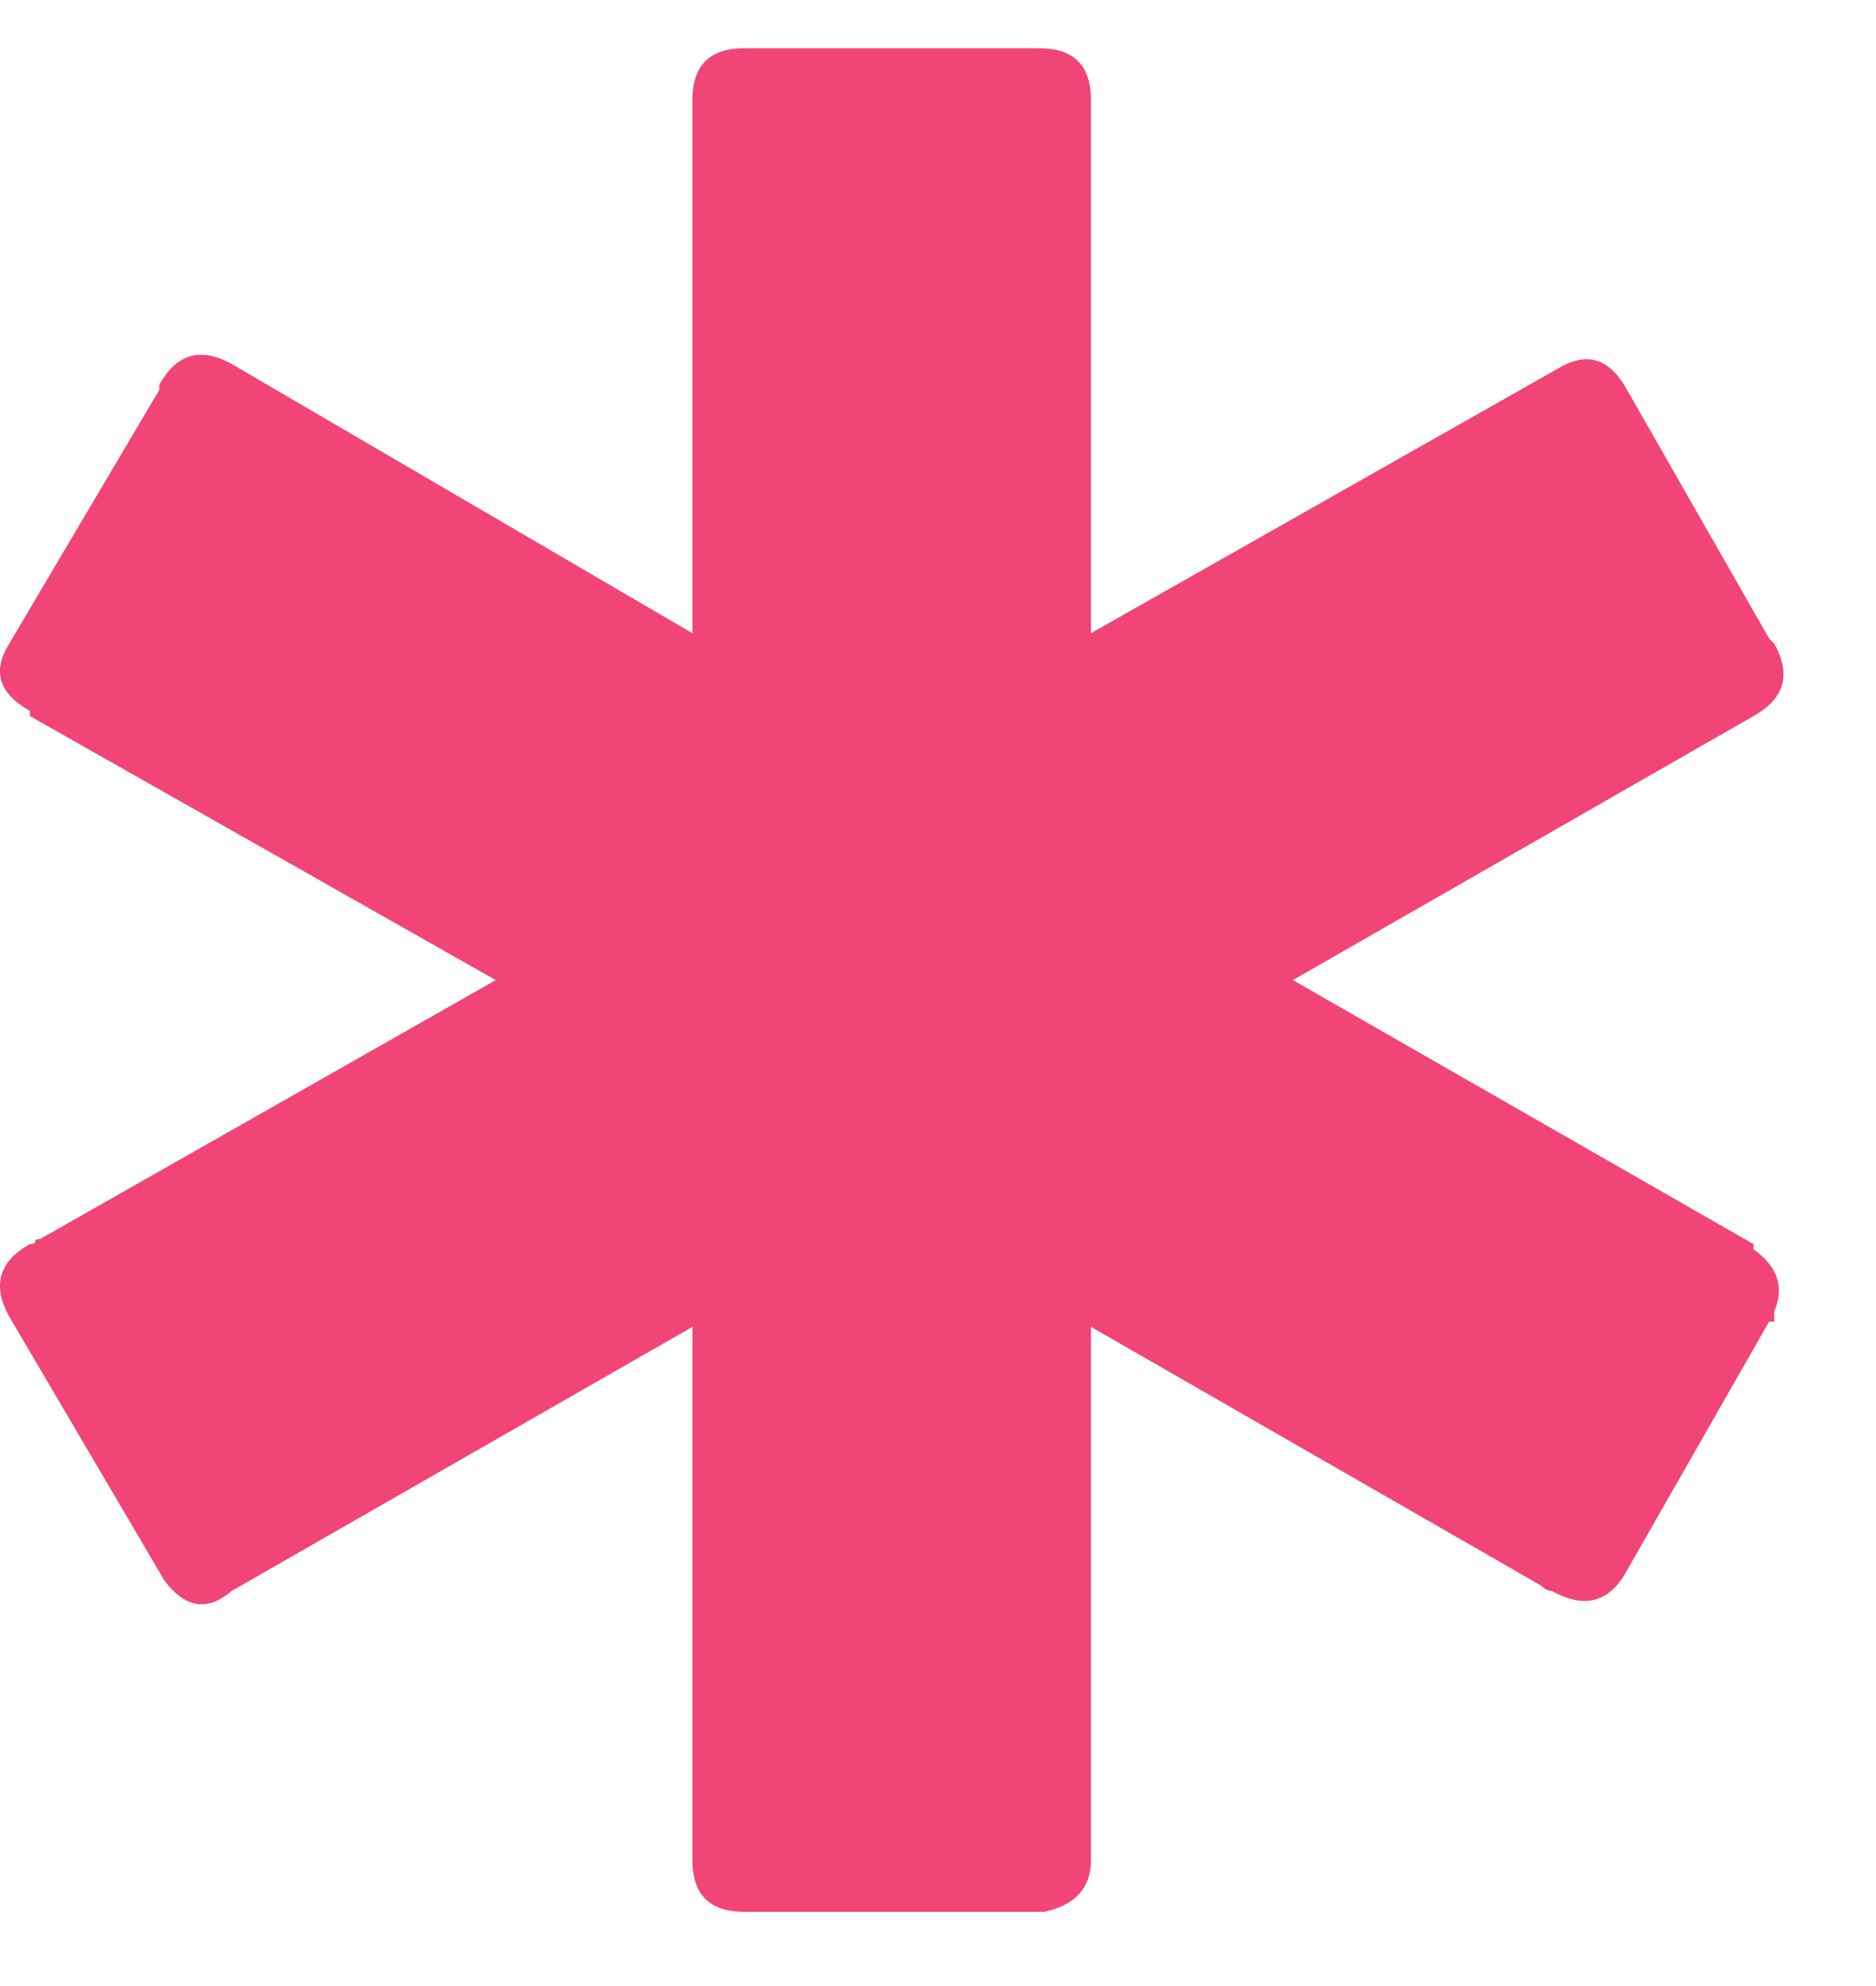
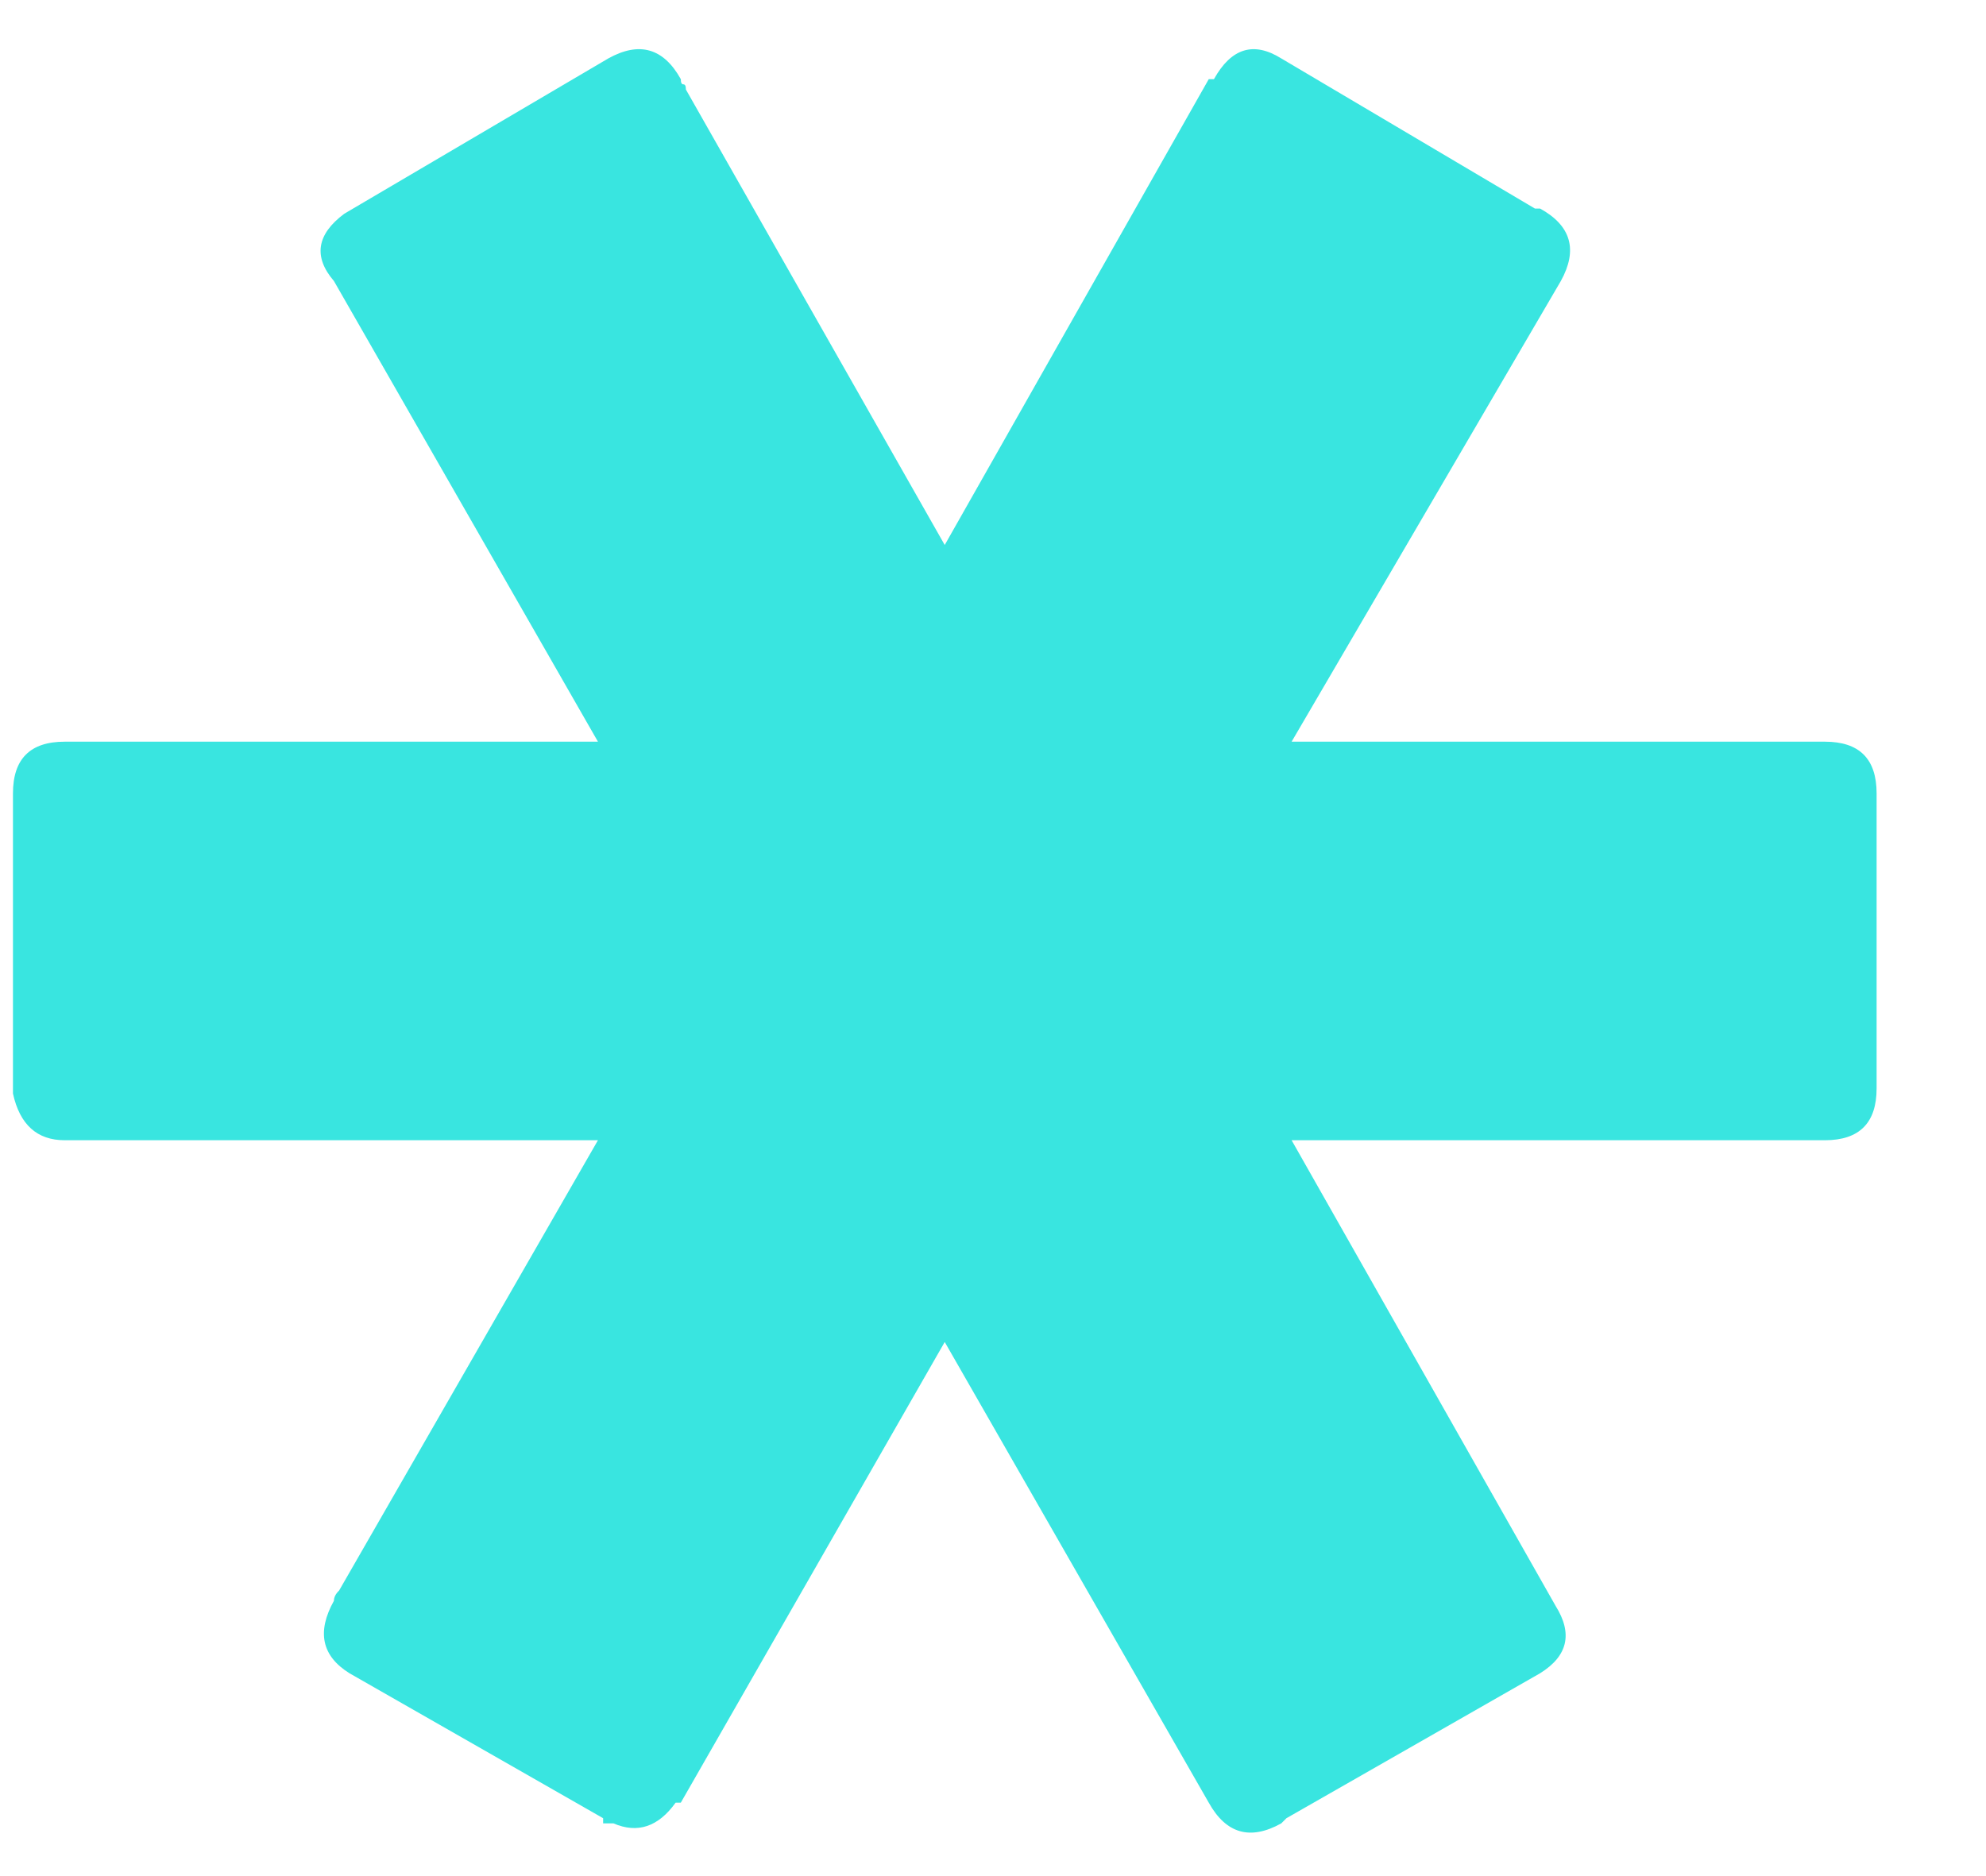
- <svg xmlns="http://www.w3.org/2000/svg" width="17px" height="18px" viewBox="0 0 17 18" version="1.1">
+ <svg xmlns="http://www.w3.org/2000/svg" width="18px" height="17px" viewBox="0 0 18 17" version="1.1">
  <defs />
  <g id="Page-1" stroke="none" stroke-width="1" fill="none" fill-rule="evenodd">
-     <g id="Desktop-HD" transform="translate(-151, -1609)" fill="#F14577">
-       <g id="K8s-Cluster-Info" transform="translate(-32, 1349)">
-         <path d="M198.896,271.323 C199.115,271.479 199.178,271.667 199.084,271.886 L199.084,271.979 L199.037,271.979 L197.723,274.279 C197.567,274.529 197.348,274.576 197.066,274.419 C197.035,274.419 197.004,274.404 196.972,274.372 L192.89,272.026 L192.89,276.859 C192.89,277.109 192.749,277.266 192.468,277.328 L189.747,277.328 C189.434,277.328 189.277,277.172 189.277,276.859 L189.277,276.718 L189.277,272.026 L185.101,274.419 C184.882,274.607 184.679,274.576 184.491,274.326 L183.084,271.933 C182.927,271.651 182.99,271.432 183.271,271.276 C183.303,271.276 183.318,271.268 183.318,271.252 C183.318,271.237 183.334,271.229 183.365,271.229 L187.494,268.883 L183.271,266.49 L183.271,266.443 C182.99,266.286 182.927,266.083 183.084,265.833 L184.444,263.534 L184.444,263.487 C184.601,263.205 184.82,263.143 185.101,263.299 L189.277,265.739 L189.277,260.906 C189.277,260.593 189.434,260.437 189.747,260.437 L192.421,260.437 C192.734,260.437 192.89,260.593 192.89,260.906 L192.89,265.739 L197.113,263.346 C197.363,263.19 197.567,263.237 197.723,263.487 L199.037,265.786 L199.084,265.833 C199.24,266.114 199.178,266.333 198.896,266.49 L194.72,268.883 L198.896,271.276 L198.896,271.323 Z" id="Page-1" />
+     <g id="Desktop-HD" transform="translate(-828, -1611)" fill="#39E5E0">
+       <g id="K8s-Cluster-Info" transform="translate(-1, 1157)">
+         <path d="M845.375,464.969 C845.594,465.126 845.657,465.314 845.563,465.532 L845.563,465.626 L845.516,465.626 L844.202,467.925 C844.046,468.176 843.827,468.223 843.545,468.066 C843.514,468.066 843.483,468.051 843.452,468.019 L839.37,465.673 L839.37,470.506 C839.37,470.756 839.229,470.913 838.947,470.975 L836.226,470.975 C835.913,470.975 835.757,470.819 835.757,470.506 L835.757,470.365 L835.757,465.673 L831.581,468.066 C831.362,468.254 831.158,468.223 830.971,467.972 L829.563,465.579 C829.407,465.298 829.469,465.079 829.751,464.922 C829.782,464.922 829.798,464.915 829.798,464.899 C829.798,464.883 829.813,464.876 829.845,464.876 L833.974,462.53 L829.751,460.137 L829.751,460.09 C829.469,459.933 829.407,459.73 829.563,459.48 L830.924,457.181 L830.924,457.134 C831.08,456.852 831.299,456.79 831.581,456.946 L835.757,459.386 L835.757,454.553 C835.757,454.24 835.913,454.084 836.226,454.084 L838.9,454.084 C839.213,454.084 839.37,454.24 839.37,454.553 L839.37,459.386 L843.592,456.993 C843.843,456.836 844.046,456.883 844.202,457.134 L845.516,459.433 L845.563,459.48 C845.719,459.761 845.657,459.98 845.375,460.137 L841.199,462.53 L845.375,464.922 L845.375,464.969 Z" id="Page-1" transform="translate(837.563, 462.5295) rotate(90) translate(-837.563, -462.5295) " />
      </g>
    </g>
  </g>
</svg>
